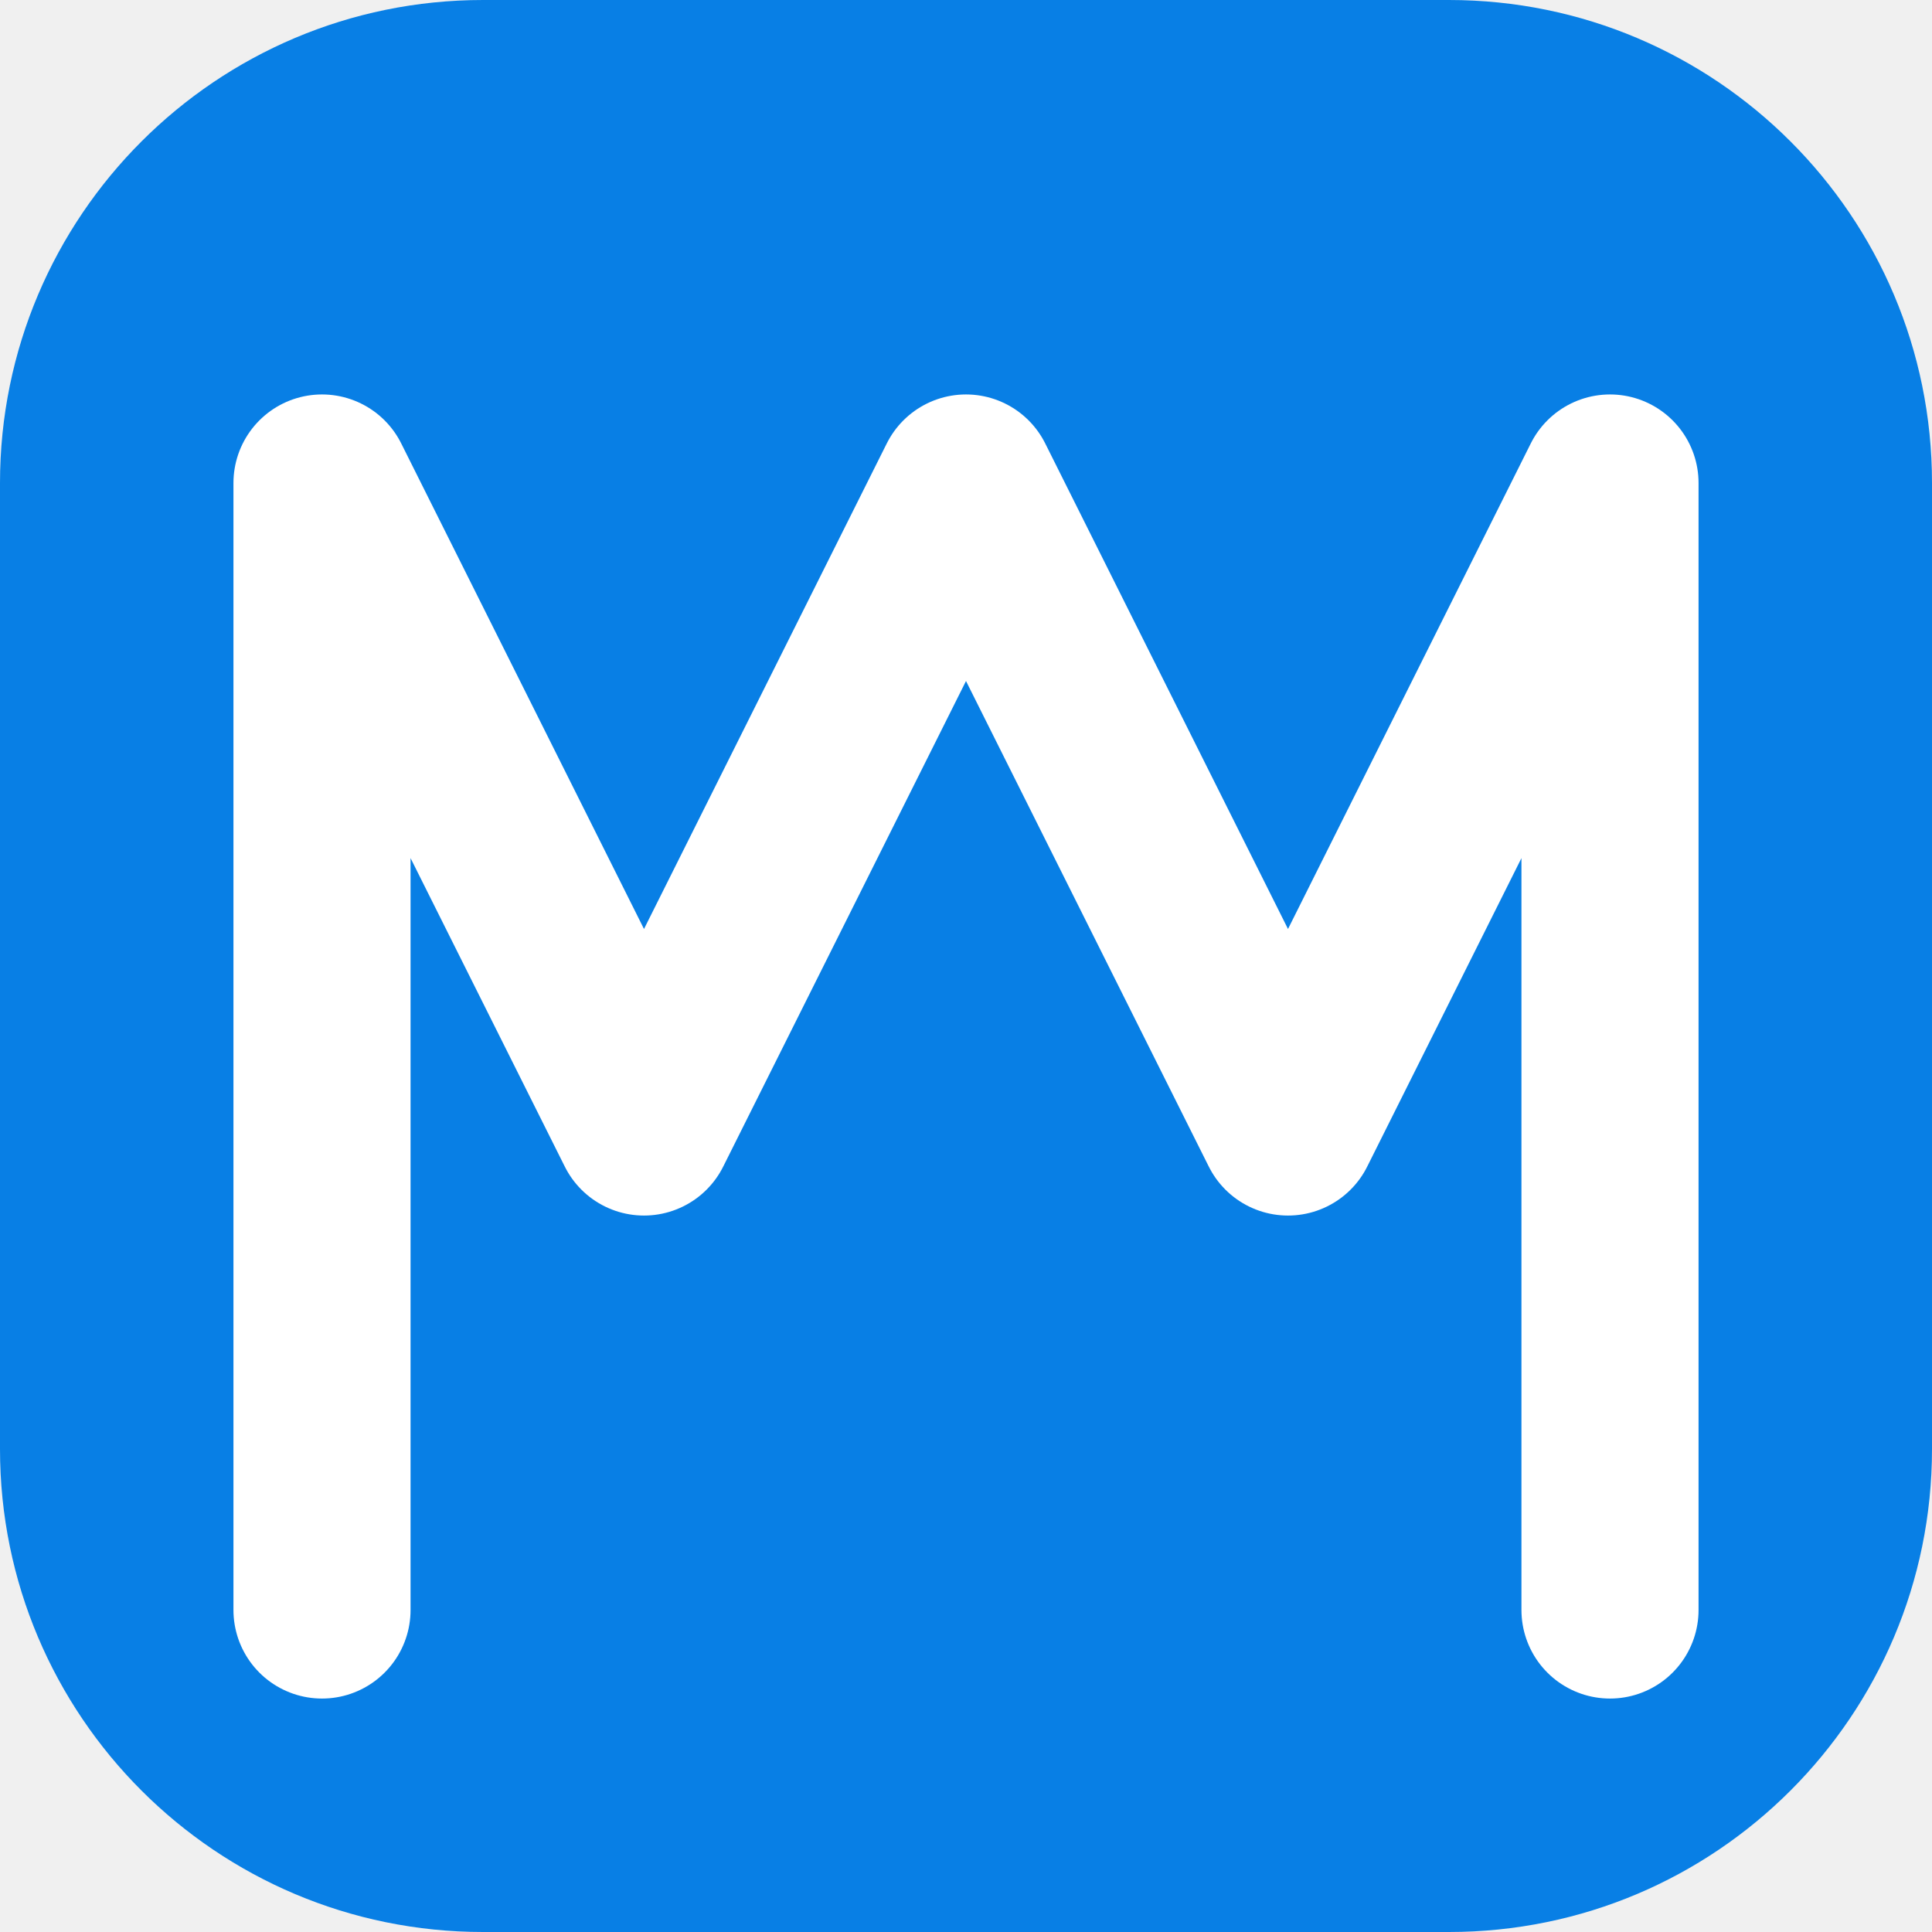
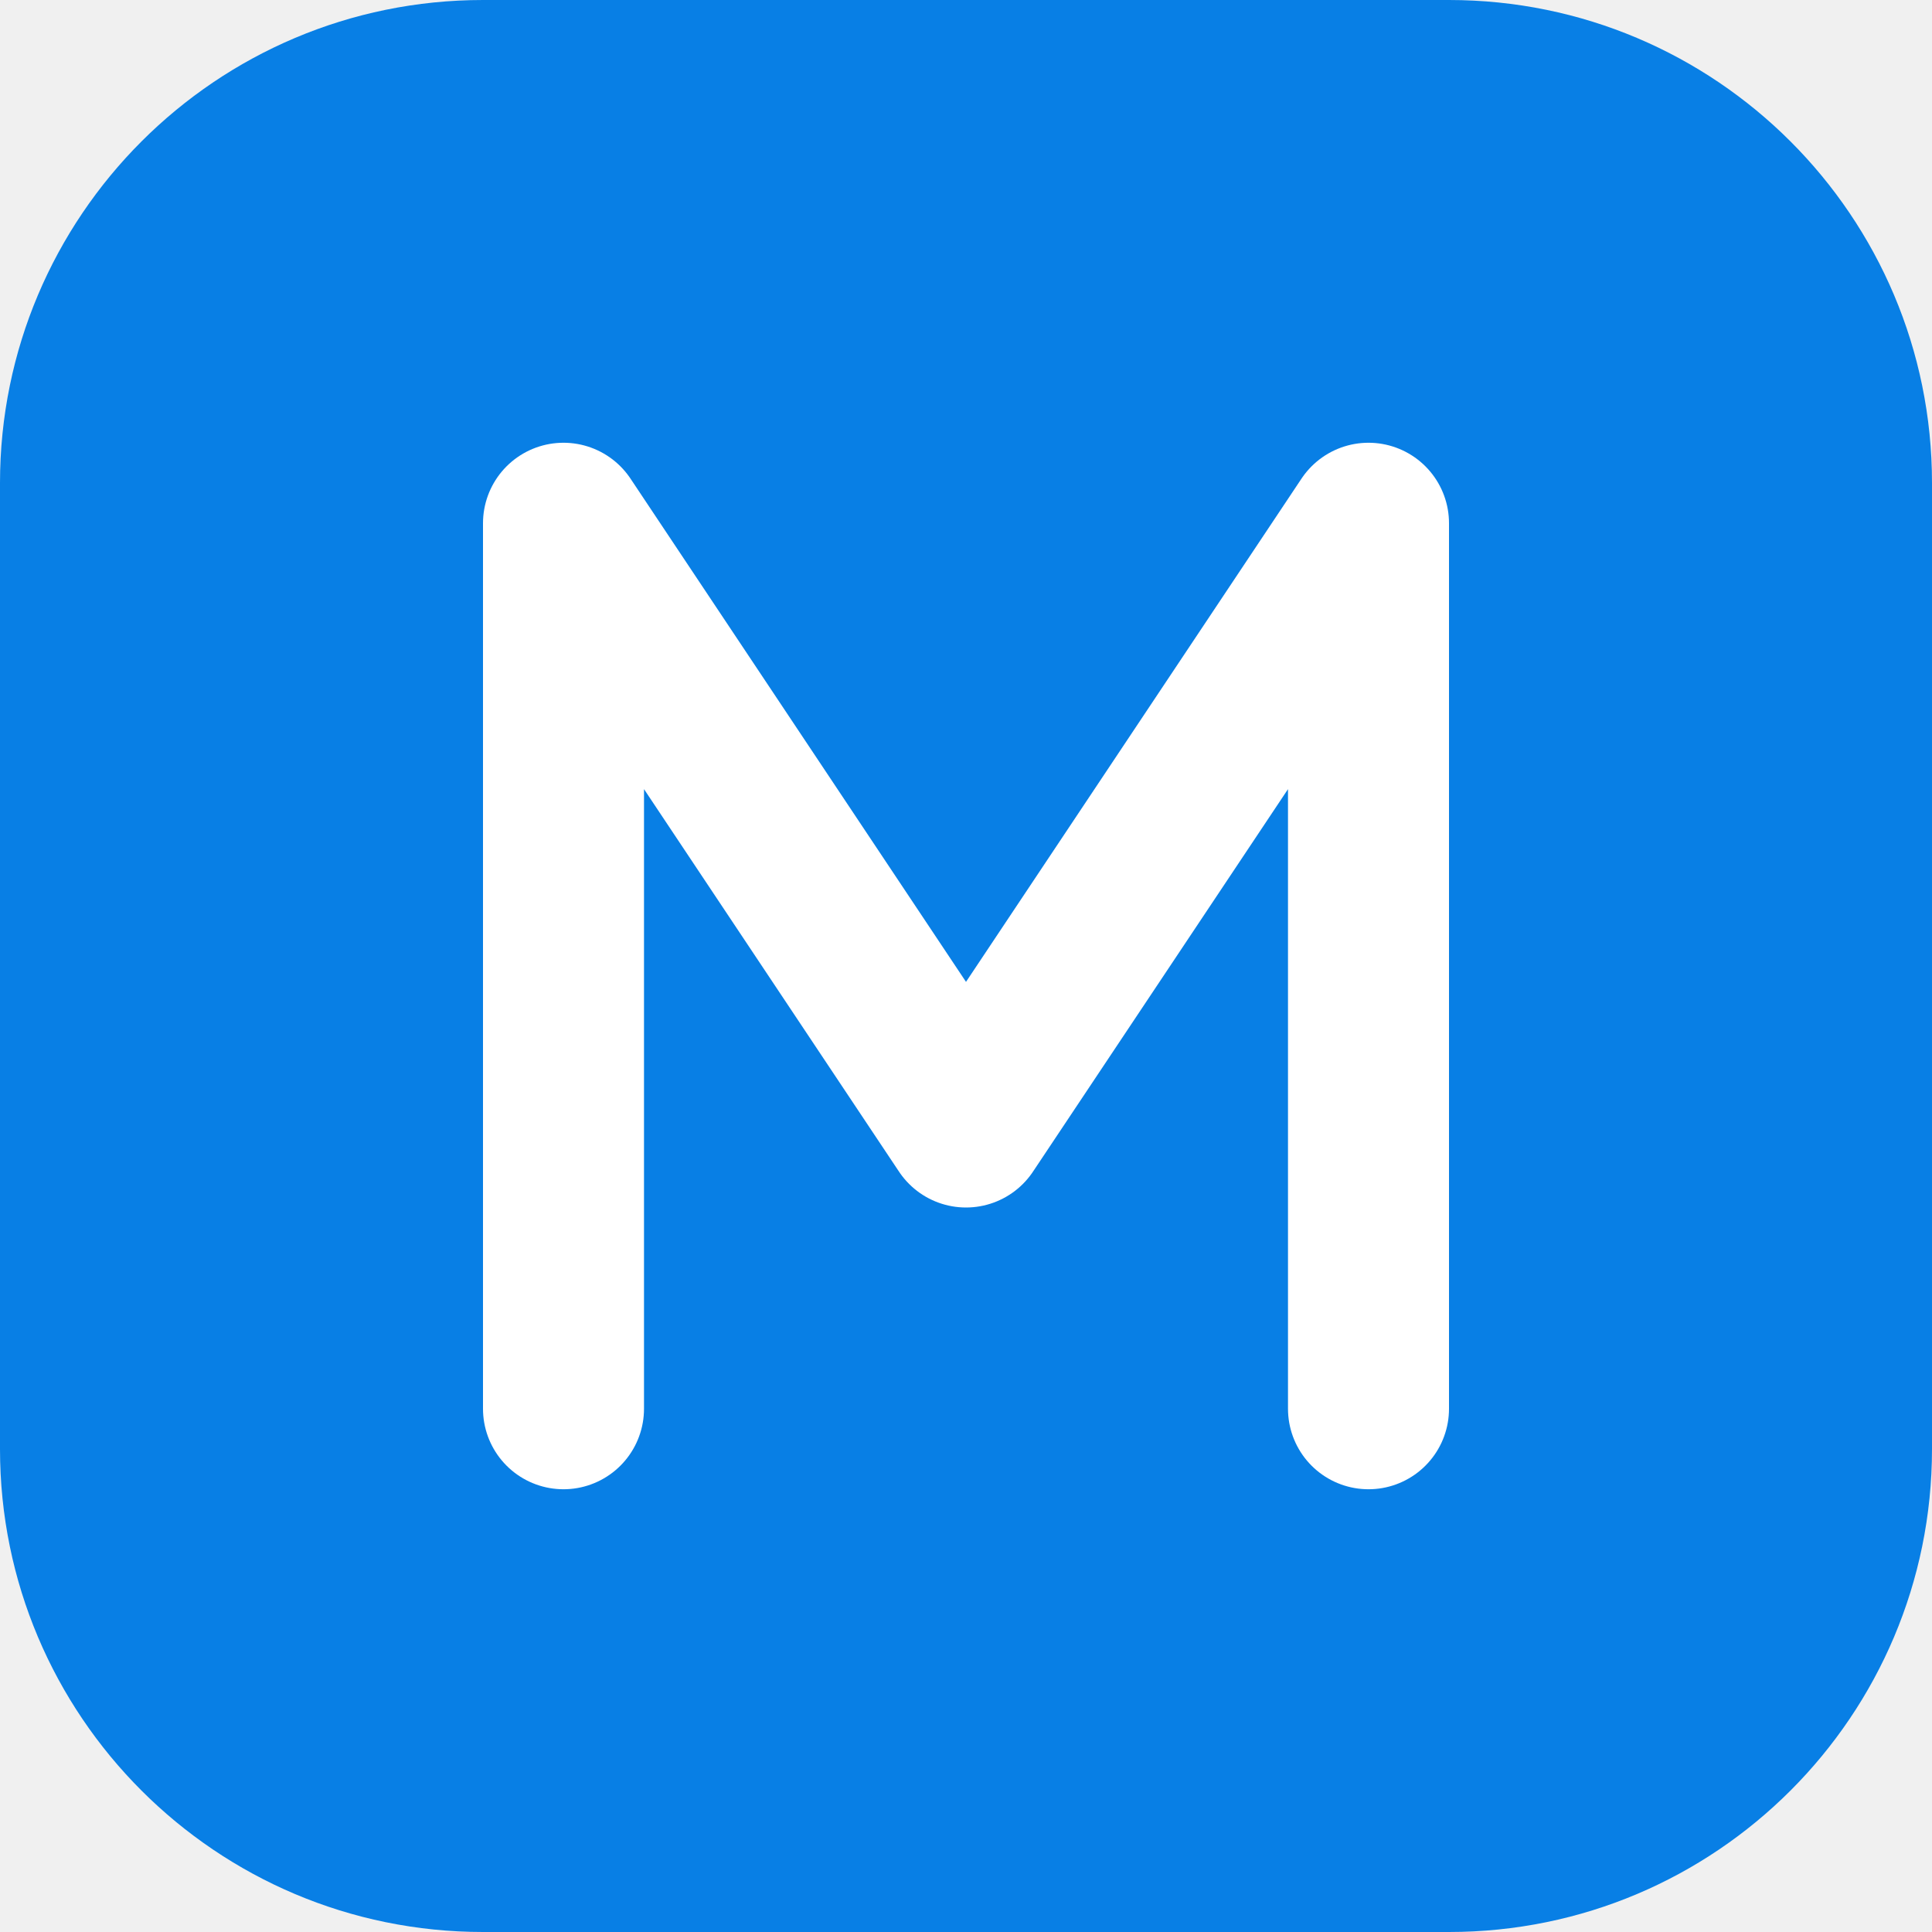
<svg xmlns="http://www.w3.org/2000/svg" viewBox="0 0 24 24" role="img" aria-label="ArtShift">
  <rect width="24" height="24" rx="6" fill="#087fe5" />
-   <path d="M4 20V6l4 8 4-8 4 8 4-8v14" fill="none" stroke="#fff" stroke-width="2.2" stroke-linecap="round" stroke-linejoin="round" />
+   <path d="M7 17.5V6.5L12 14L17 6.5V17.5" fill="none" stroke="#fff" stroke-width="2" stroke-linecap="round" stroke-linejoin="round" />
</svg>
